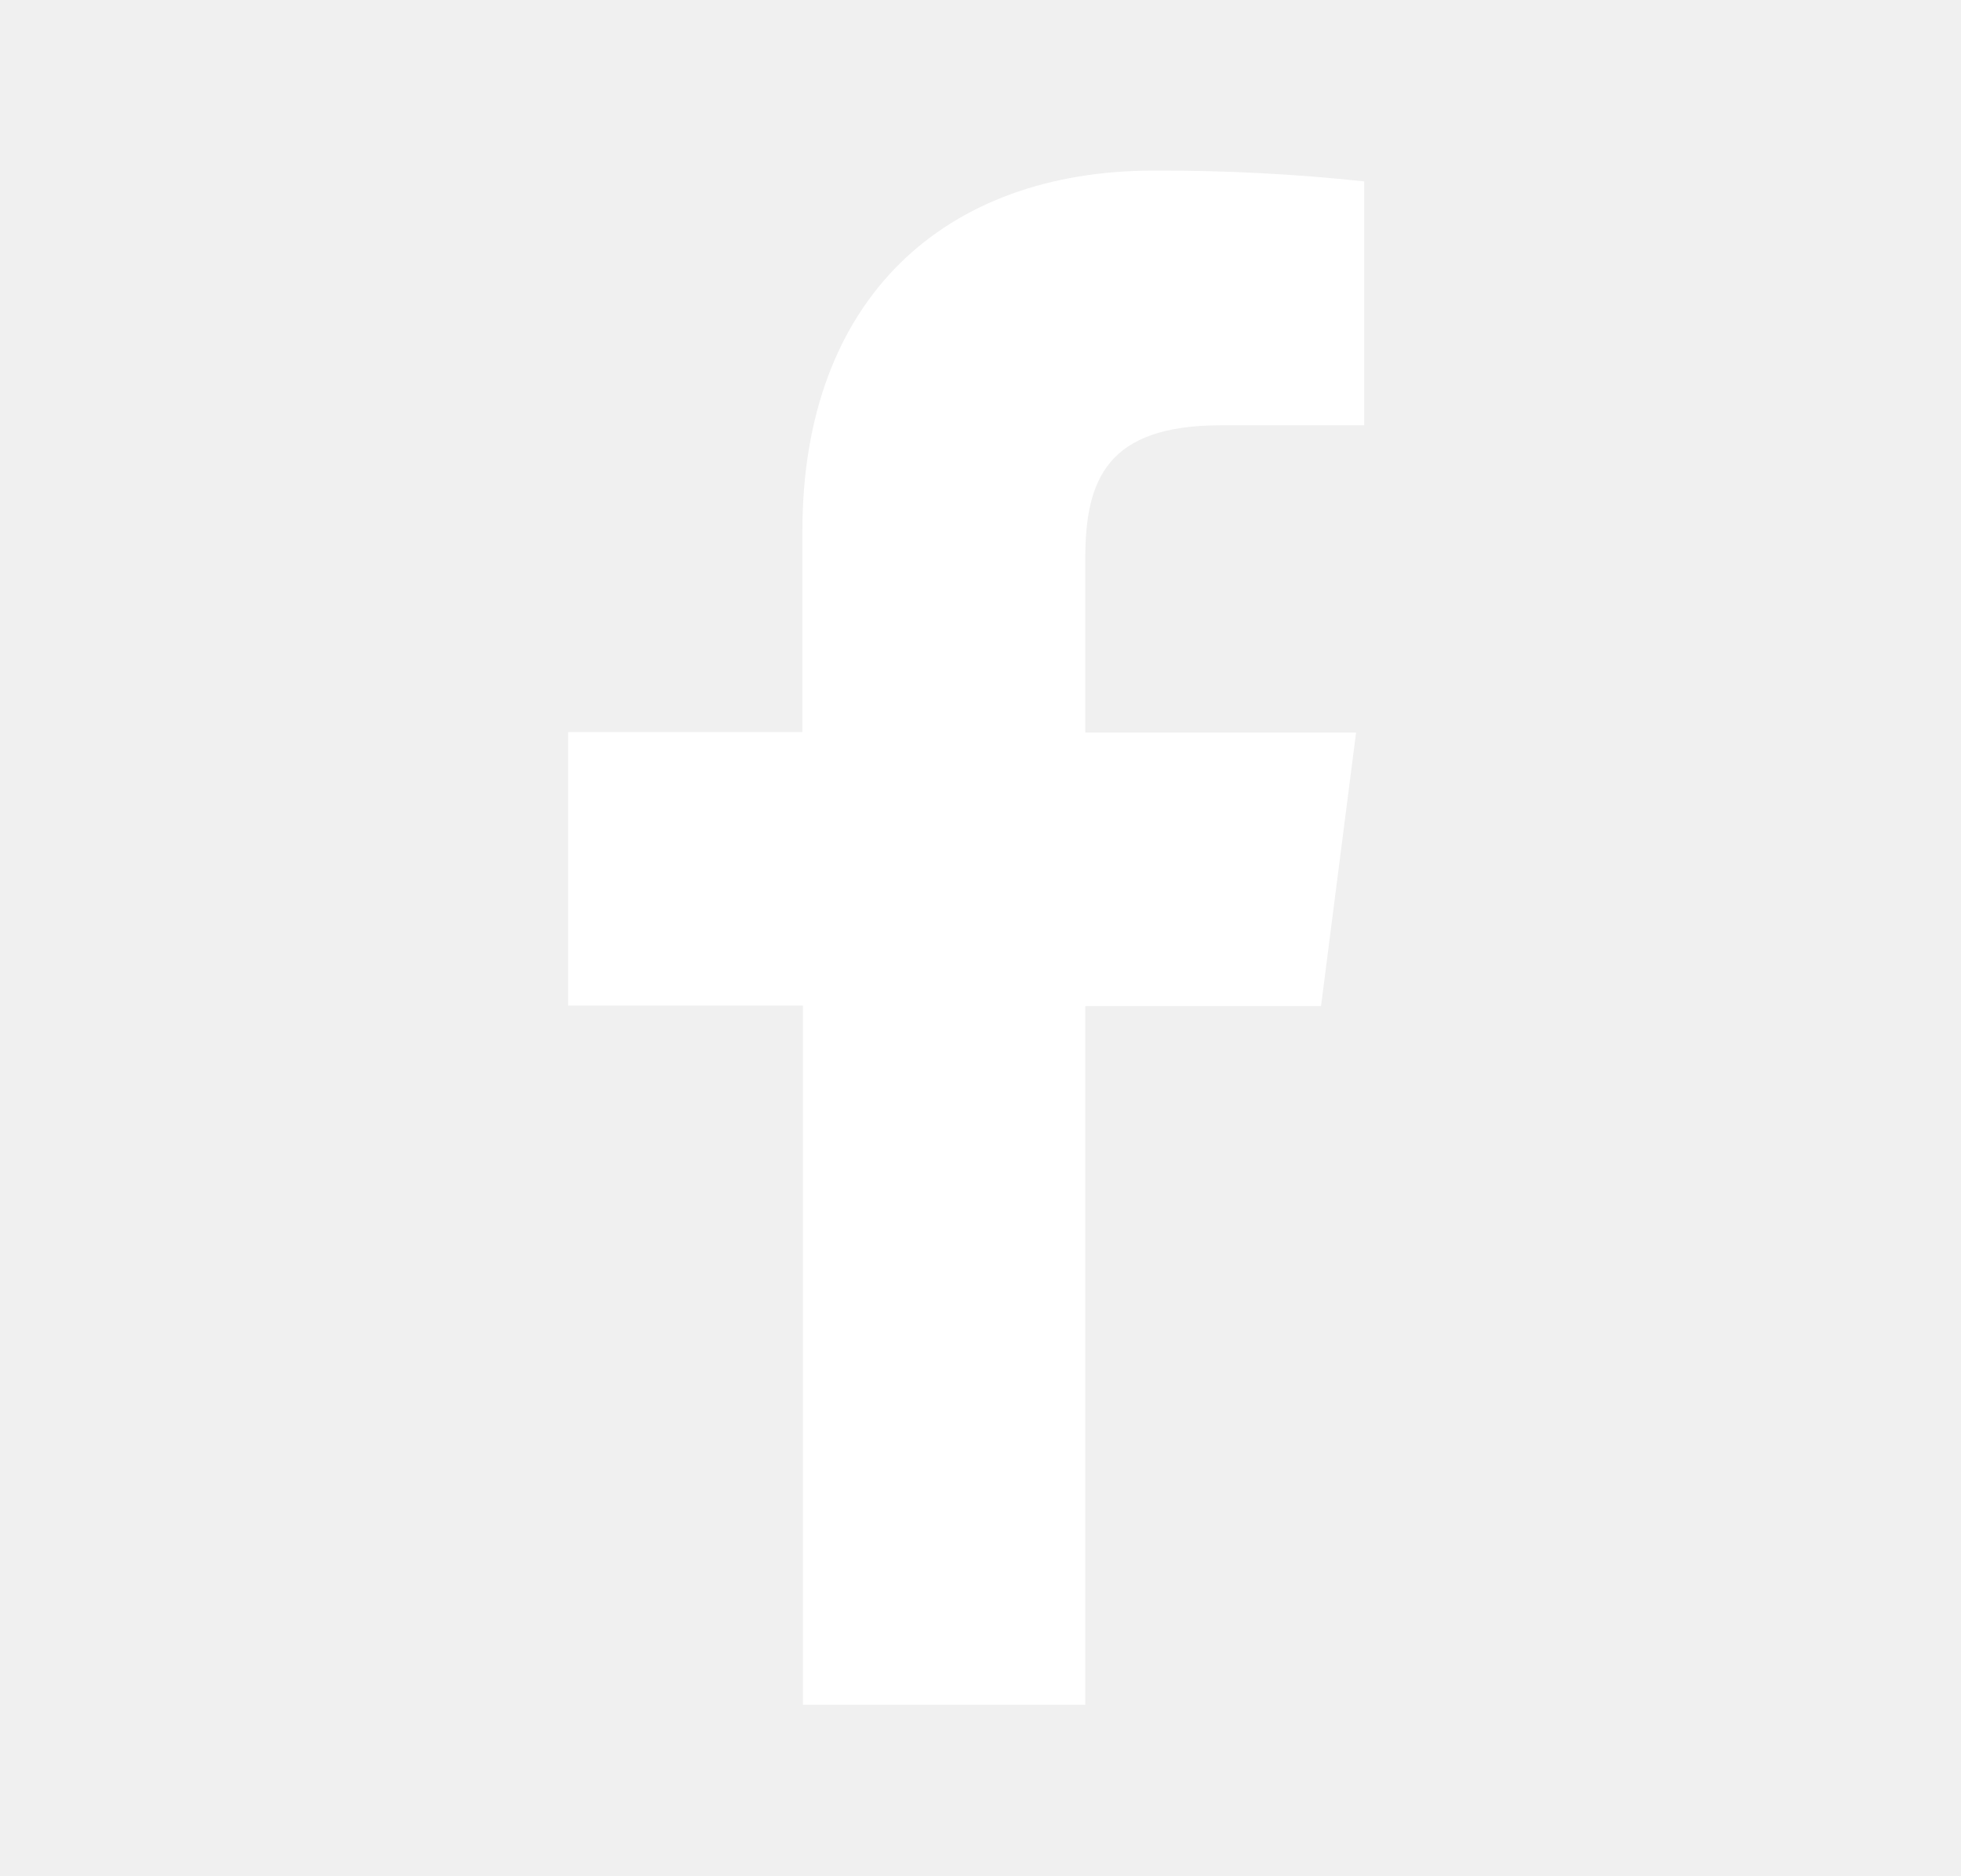
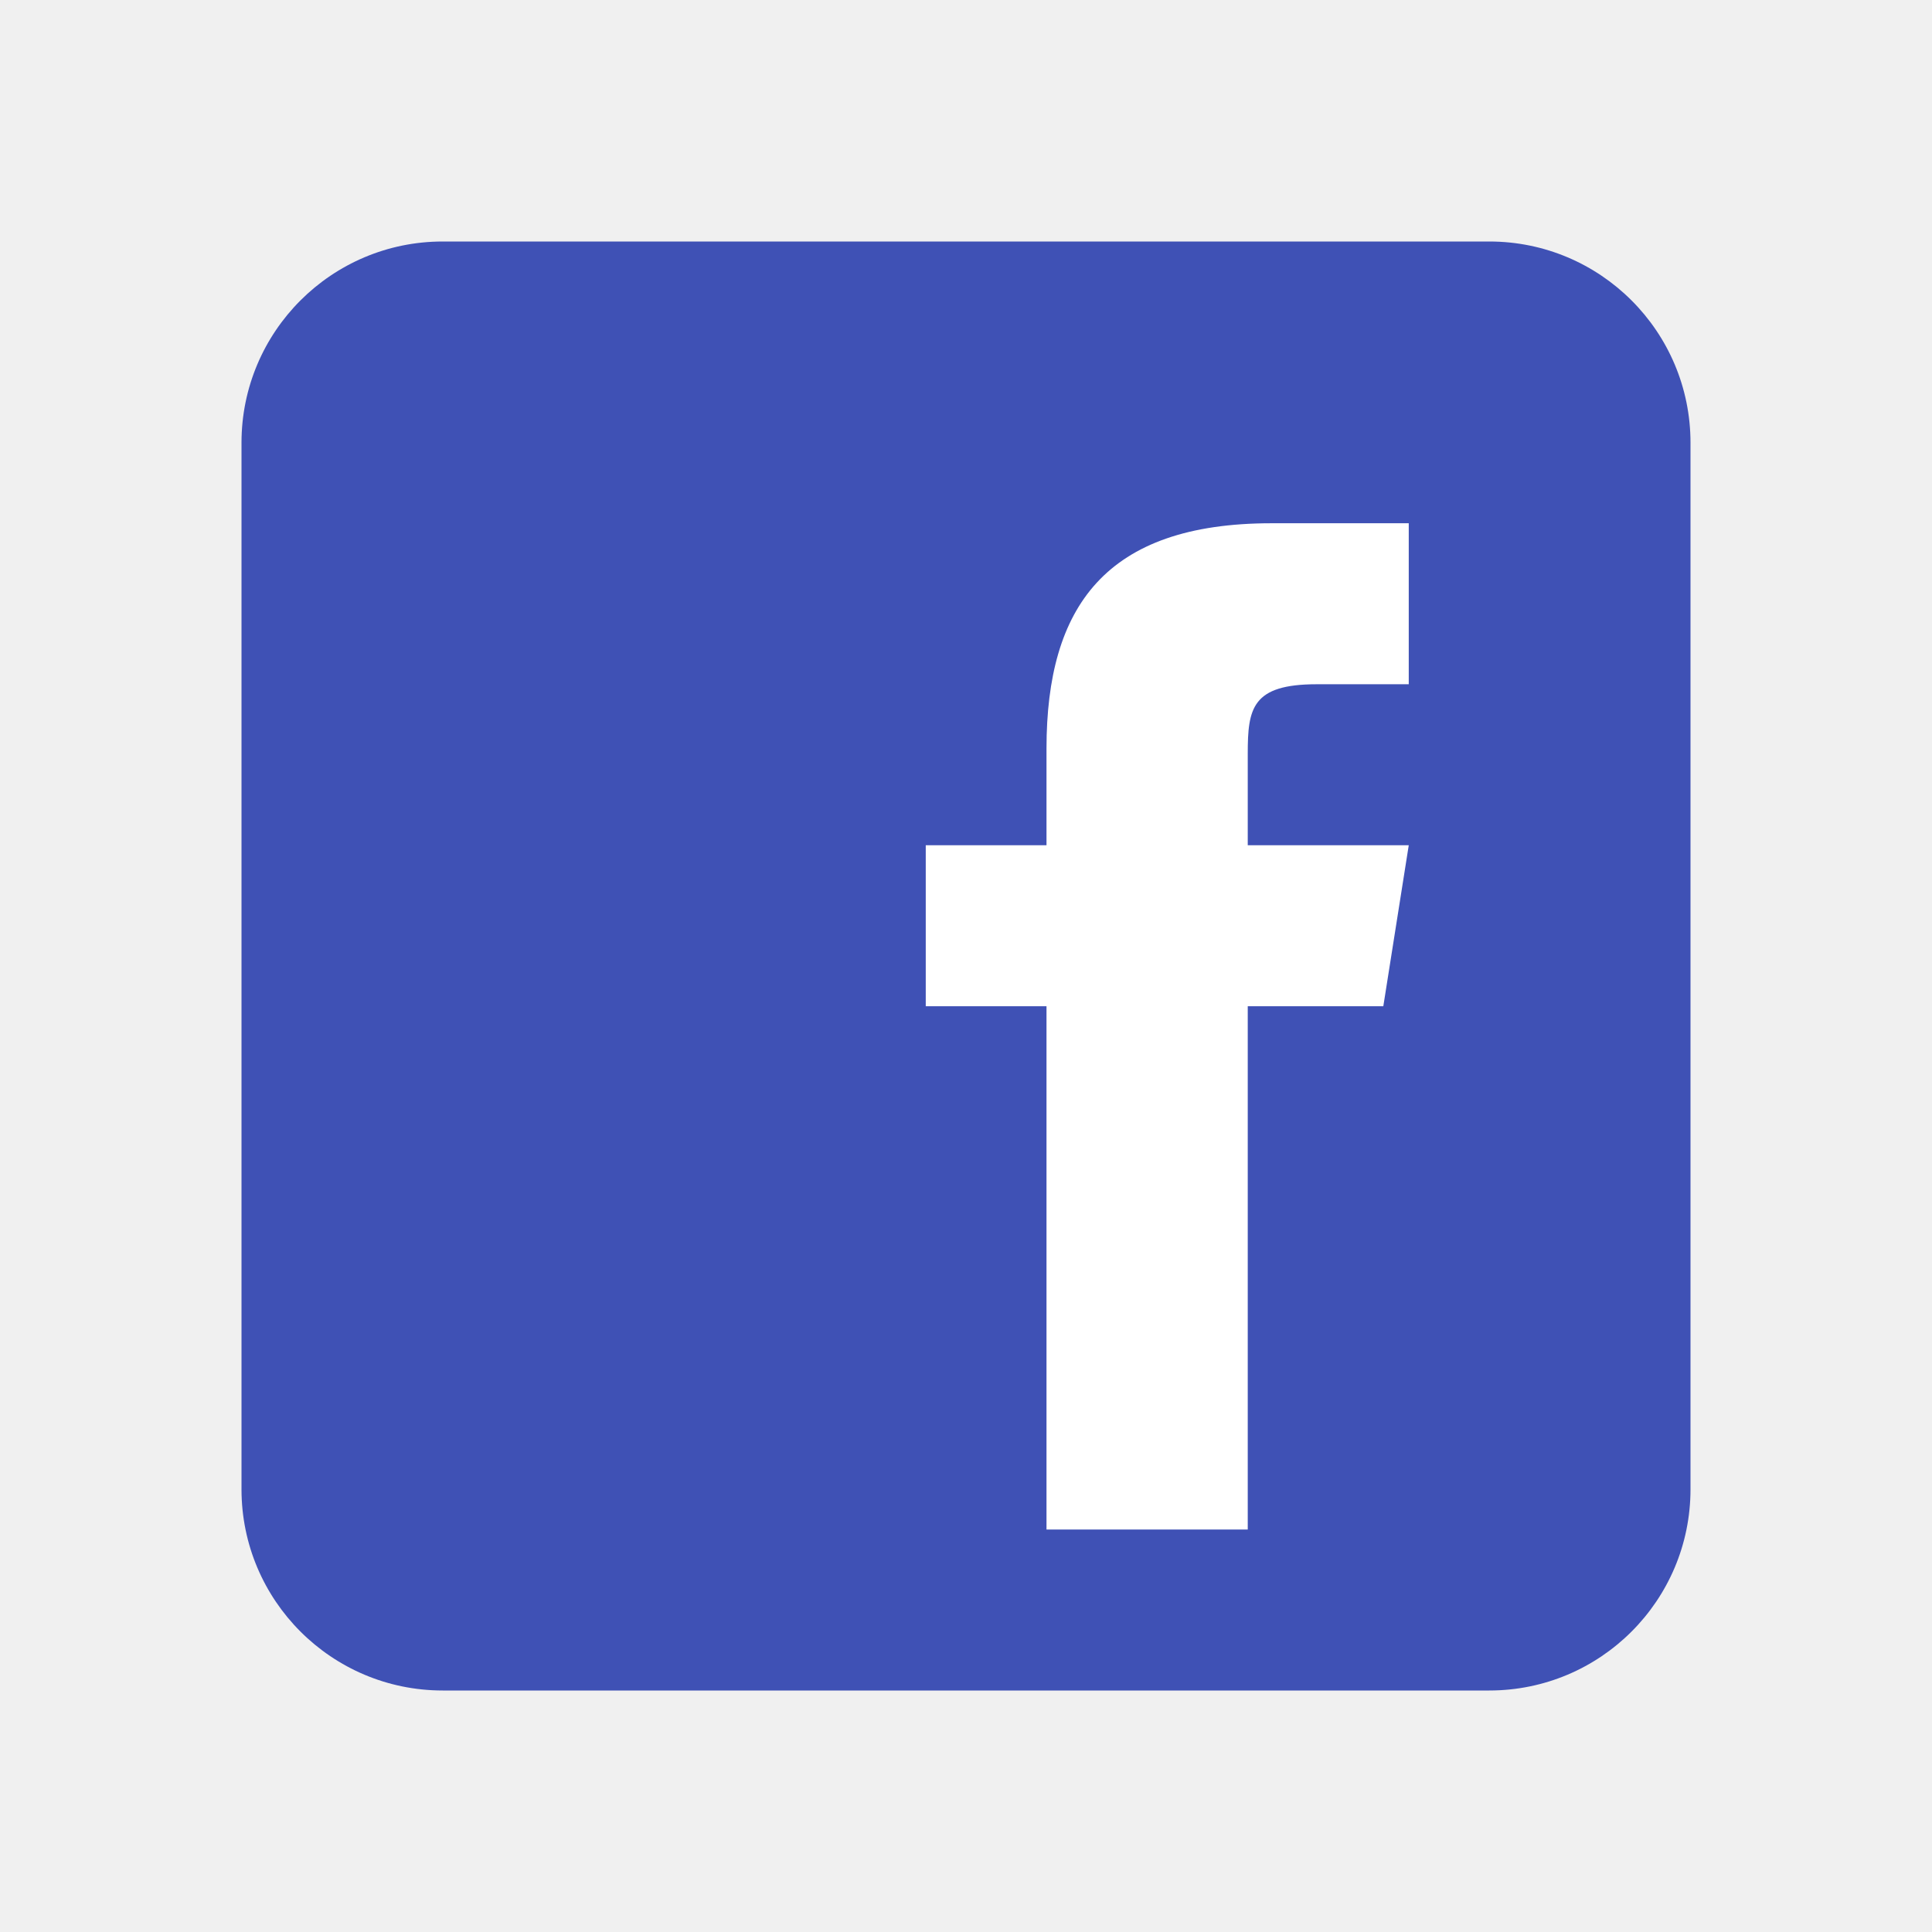
- <svg xmlns="http://www.w3.org/2000/svg" width="23" height="22" viewBox="0 0 23 22" fill="none">
-   <path d="M12.729 19.998V11.802H15.494L15.905 8.593H12.729V6.549C12.729 5.623 12.987 4.989 14.316 4.989H16V2.128C15.181 2.04 14.357 1.998 13.533 2.001C11.089 2.001 9.411 3.493 9.411 6.232V8.587H6.664V11.796H9.417V19.998H12.729Z" fill="#FFFFFF" />
+ <svg xmlns="http://www.w3.org/2000/svg" viewBox="0 0 48 48" width="48px" height="48px">
+   <path fill="#3F51B5" d="M42,37c0,2.762-2.238,5-5,5H11c-2.761,0-5-2.238-5-5V11c0-2.762,2.239-5,5-5h26c2.762,0,5,2.238,5,5V37z" />
+   <path fill="#FFF" d="M34.368,25H31v13h-5V25h-3v-4h3v-2.41c0.002-3.508,1.459-5.59,5.592-5.59H35v4h-2.287C31.104,17,31,17.6,31,18.723V21h4L34.368,25z" />
</svg>
